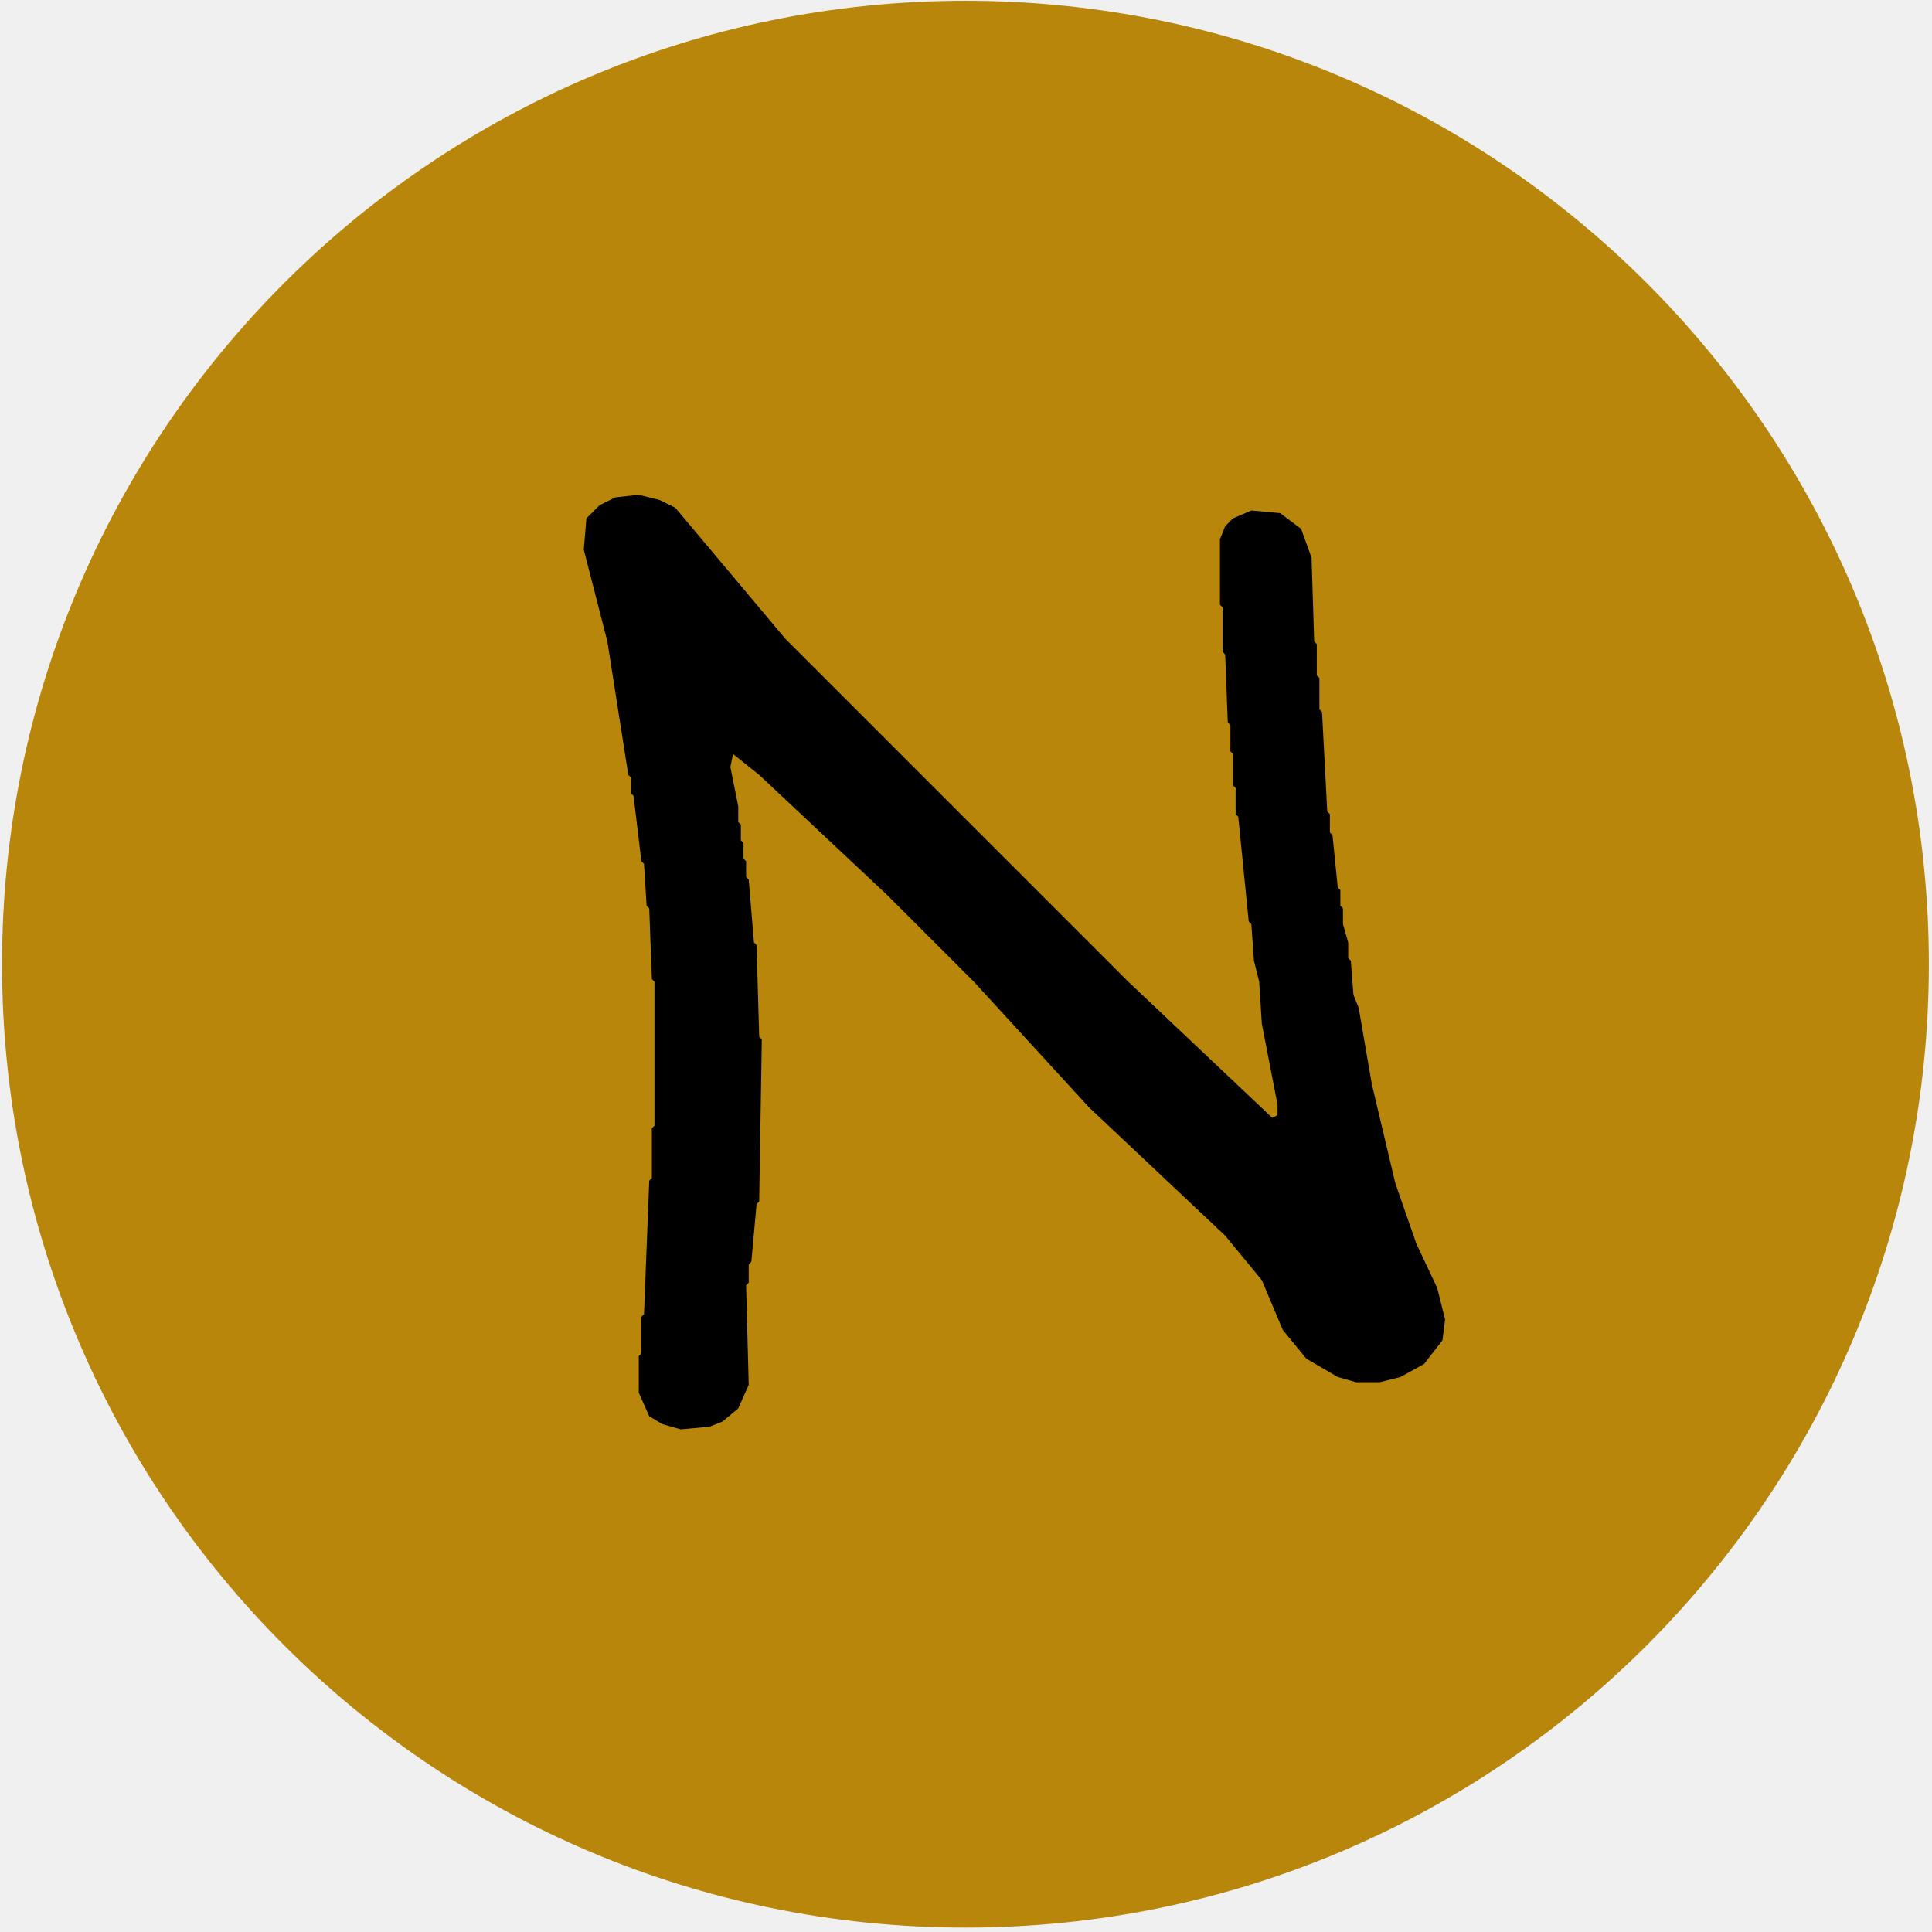
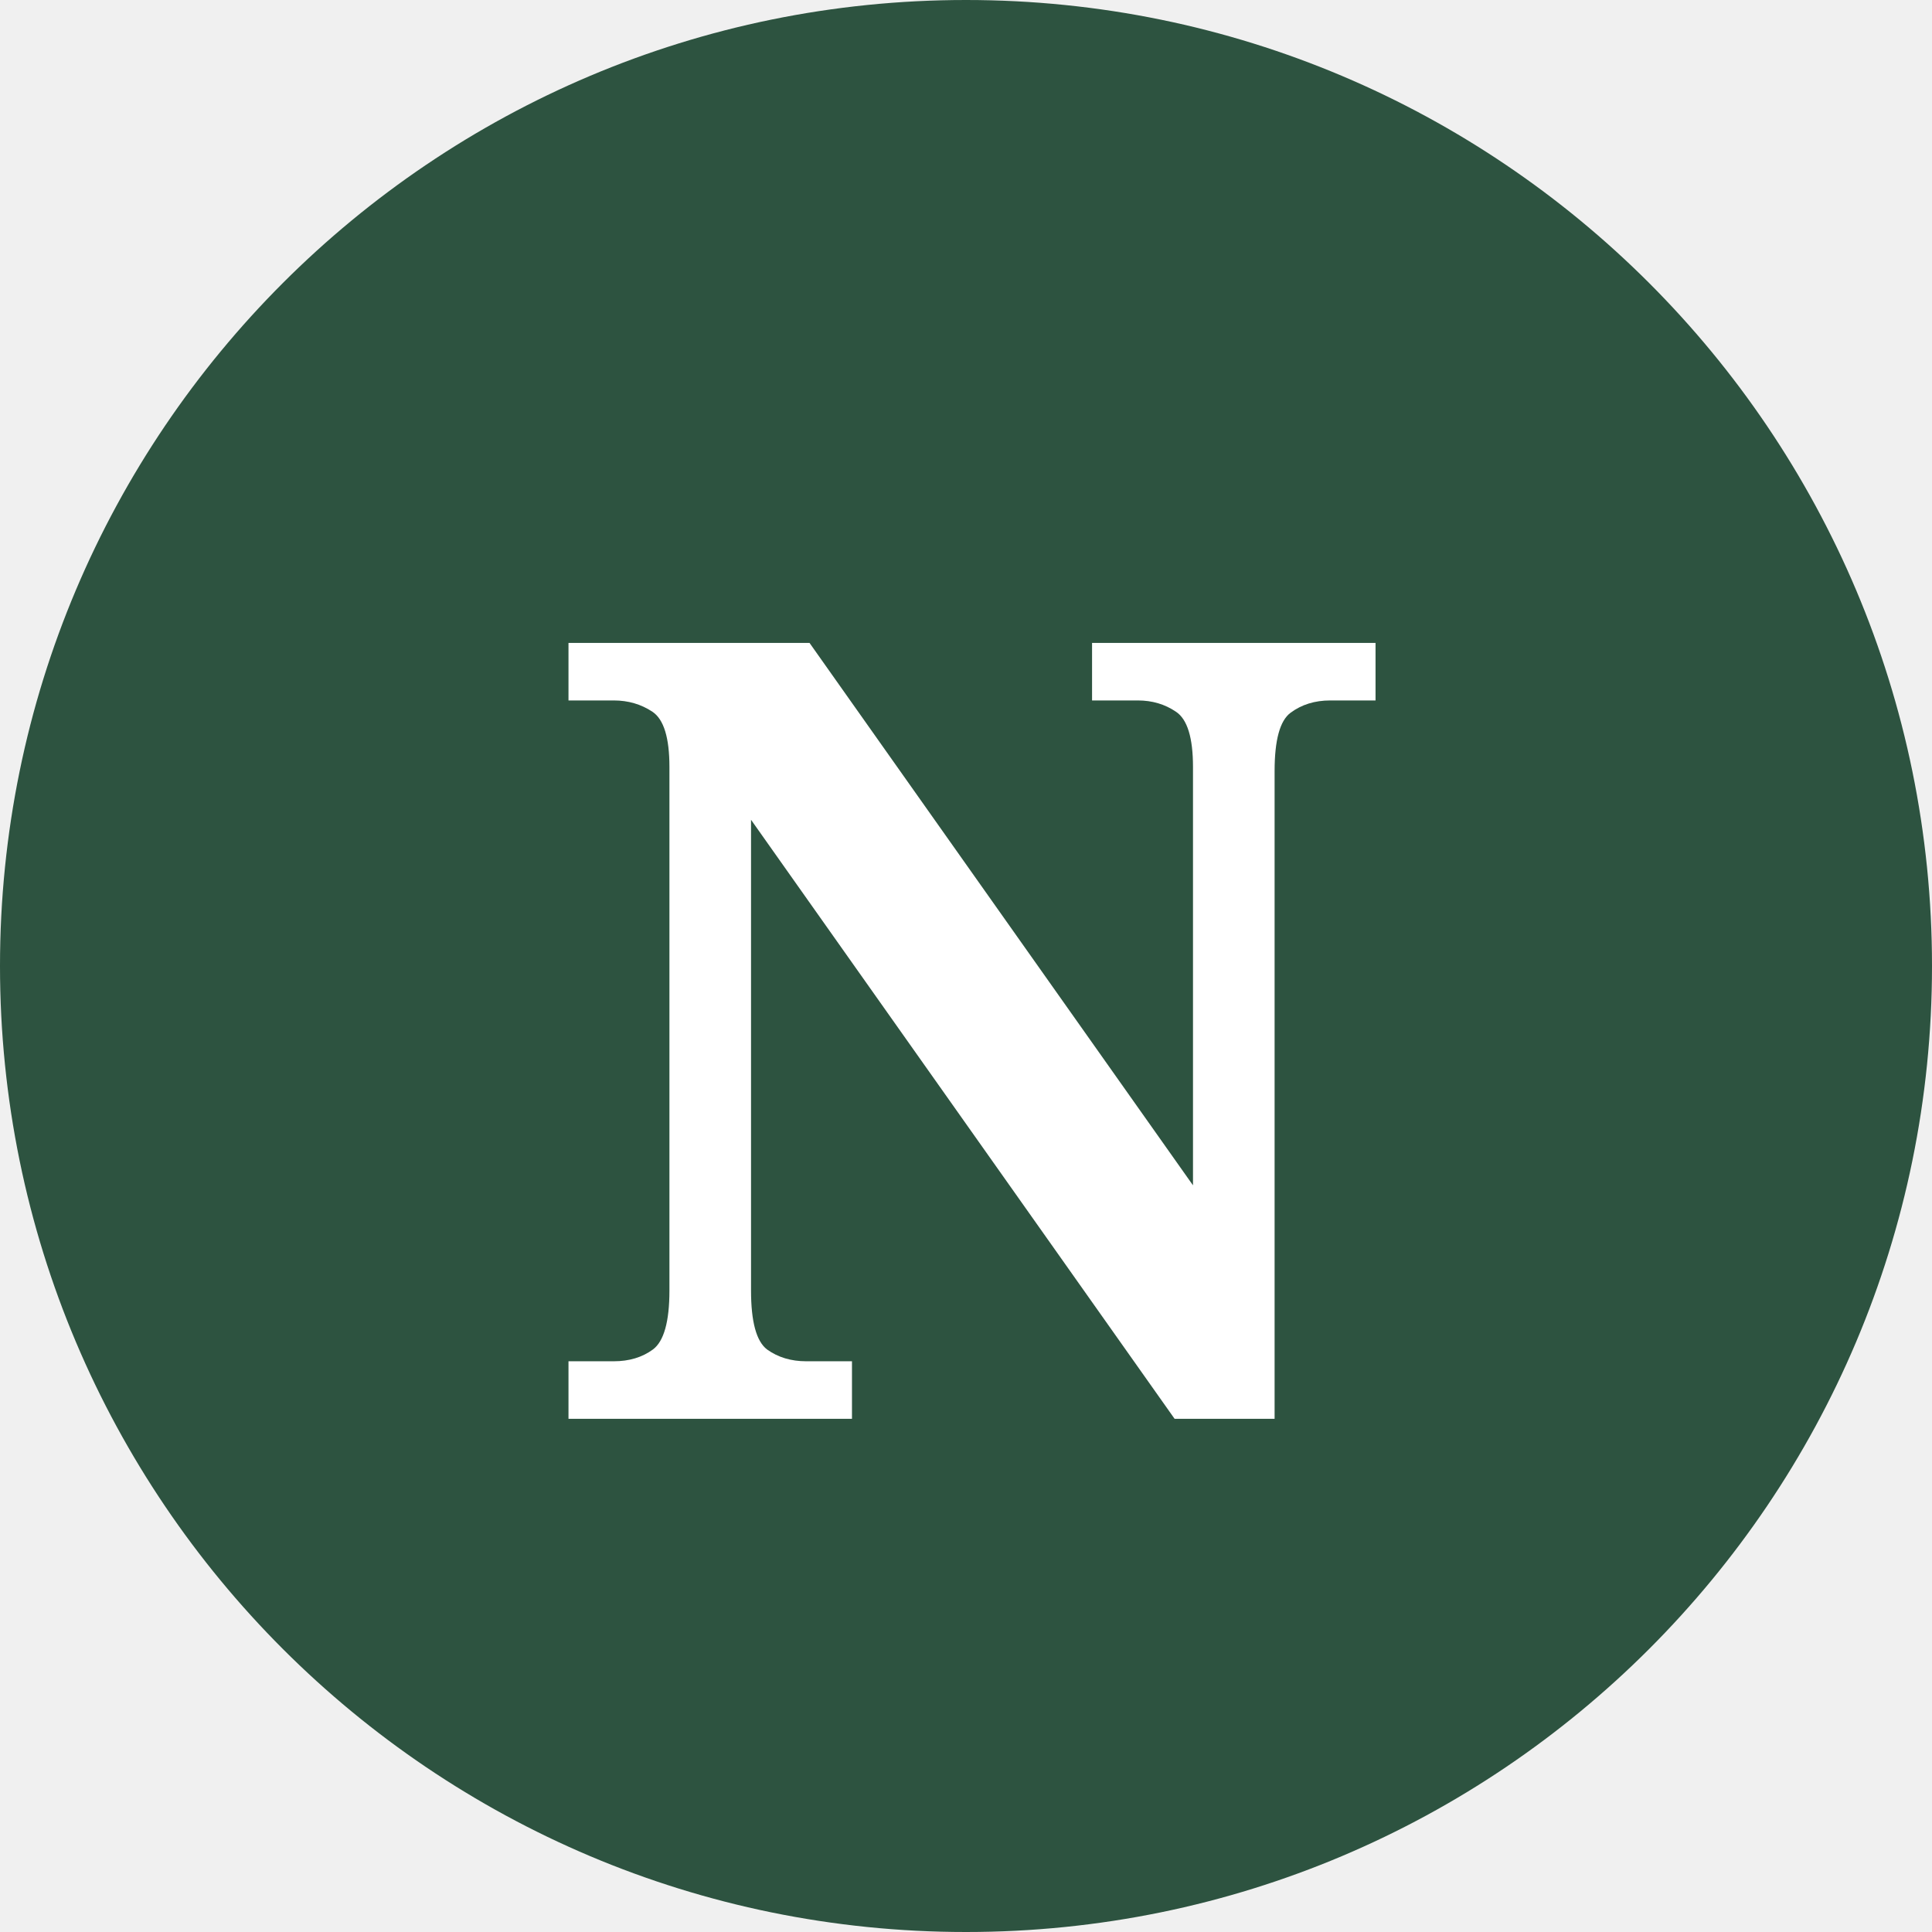
- <svg xmlns="http://www.w3.org/2000/svg" width="246" height="246" viewBox="133 38 246 246" role="img" aria-label="Neil's Magic Carpets favicon">
-   <circle cx="255.93" cy="160.77" r="122.67" fill="#B7860B" />
-   <g transform="scale(0.3333333)">
-     <path d="M 628.0 307.0 L 623.0 312.0 L 622.0 324.0 L 631.0 359.0 L 639.0 410.0 L 640.0 411.0 L 640.0 417.0 L 641.0 418.0 L 644.0 443.0 L 645.0 444.0 L 646.0 460.0 L 647.0 461.0 L 648.0 488.0 L 649.0 489.0 L 649.0 544.0 L 648.0 545.0 L 648.0 564.0 L 647.0 565.0 L 645.0 616.0 L 644.0 617.0 L 644.0 631.0 L 643.0 632.0 L 643.0 646.0 L 647.0 655.0 L 652.0 658.0 L 659.0 660.0 L 670.0 659.0 L 675.0 657.0 L 681.0 652.0 L 685.0 643.0 L 684.0 605.0 L 685.0 604.0 L 685.0 597.0 L 686.0 596.0 L 688.0 574.0 L 689.0 573.0 L 690.0 511.0 L 689.0 510.0 L 688.0 475.0 L 687.0 474.0 L 685.0 450.0 L 684.0 449.0 L 684.0 443.0 L 683.0 442.0 L 683.0 436.0 L 682.0 435.0 L 682.0 429.0 L 681.0 428.0 L 681.0 422.0 L 678.0 407.0 L 679.0 402.0 L 689.0 410.0 L 738.0 456.0 L 771.0 489.0 L 815.0 537.0 L 867.0 586.0 L 881.0 603.0 L 889.0 622.0 L 898.0 633.0 L 910.0 640.0 L 917.0 642.0 L 926.0 642.0 L 934.0 640.0 L 943.0 635.0 L 950.0 626.0 L 951.0 618.0 L 948.0 606.0 L 940.0 589.0 L 932.0 566.0 L 923.0 528.0 L 918.0 499.0 L 916.0 494.0 L 915.0 481.0 L 914.0 480.0 L 914.0 474.0 L 912.0 467.0 L 912.0 461.0 L 911.0 460.0 L 911.0 454.0 L 910.0 453.0 L 908.0 433.0 L 907.0 432.0 L 907.0 425.0 L 906.0 424.0 L 904.0 386.0 L 903.0 385.0 L 903.0 373.0 L 902.0 372.0 L 902.0 360.0 L 901.0 359.0 L 900.0 327.0 L 896.0 316.0 L 888.0 310.0 L 877.0 309.0 L 870.0 312.0 L 867.0 315.0 L 865.0 320.0 L 865.0 345.0 L 866.0 346.0 L 866.0 363.0 L 867.0 364.0 L 868.0 390.0 L 869.0 391.0 L 869.0 401.0 L 870.0 402.0 L 870.0 414.0 L 871.0 415.0 L 871.0 425.0 L 872.0 426.0 L 876.0 466.0 L 877.0 467.0 L 878.0 481.0 L 880.0 489.0 L 881.0 505.0 L 887.0 536.0 L 887.0 540.0 L 885.0 541.0 L 830.0 489.0 L 699.0 358.0 L 657.0 308.0 L 651.0 305.0 L 643.0 303.0 L 634.0 304.0 Z" fill="#000000" fill-rule="evenodd" />
-   </g>
+ <svg xmlns="http://www.w3.org/2000/svg" viewBox="0 0 64 64">
+   <circle cx="32" cy="32" r="32" fill="hsl(150, 30%, 25%)" />
+   <text x="32" y="47" font-family="Georgia, serif" font-size="36" font-weight="600" fill="white" text-anchor="middle">N</text>
</svg>
